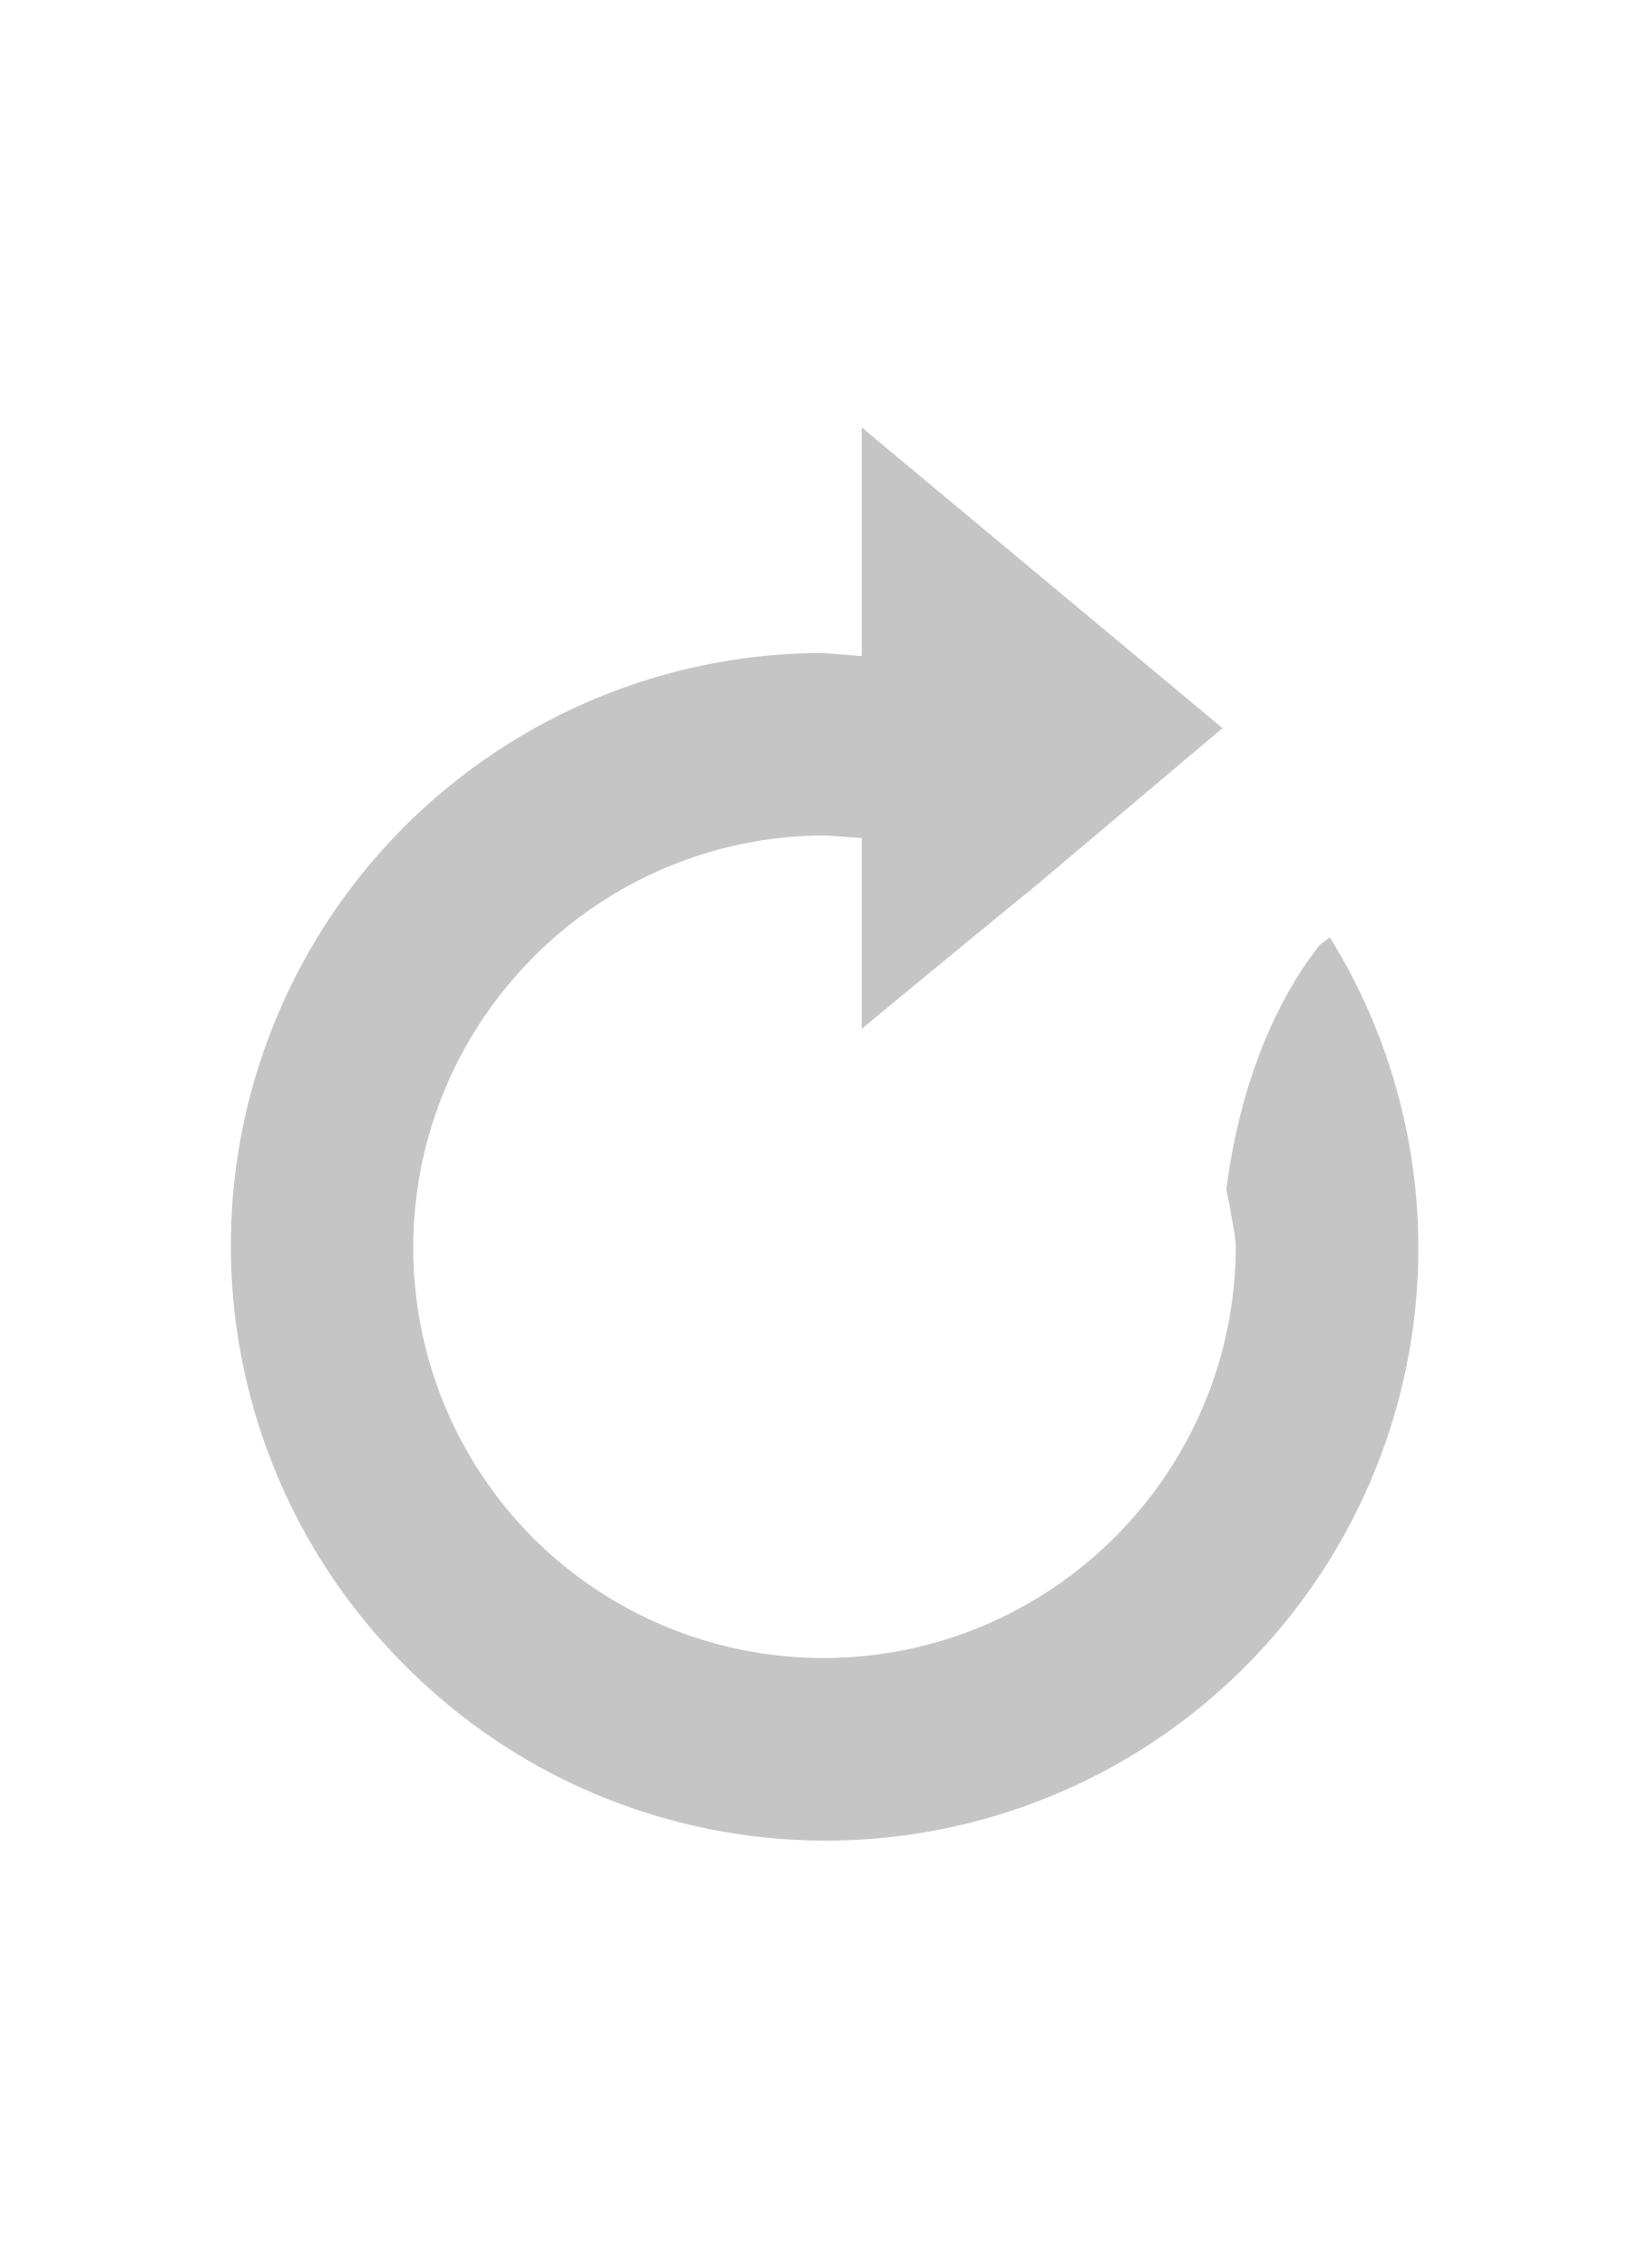
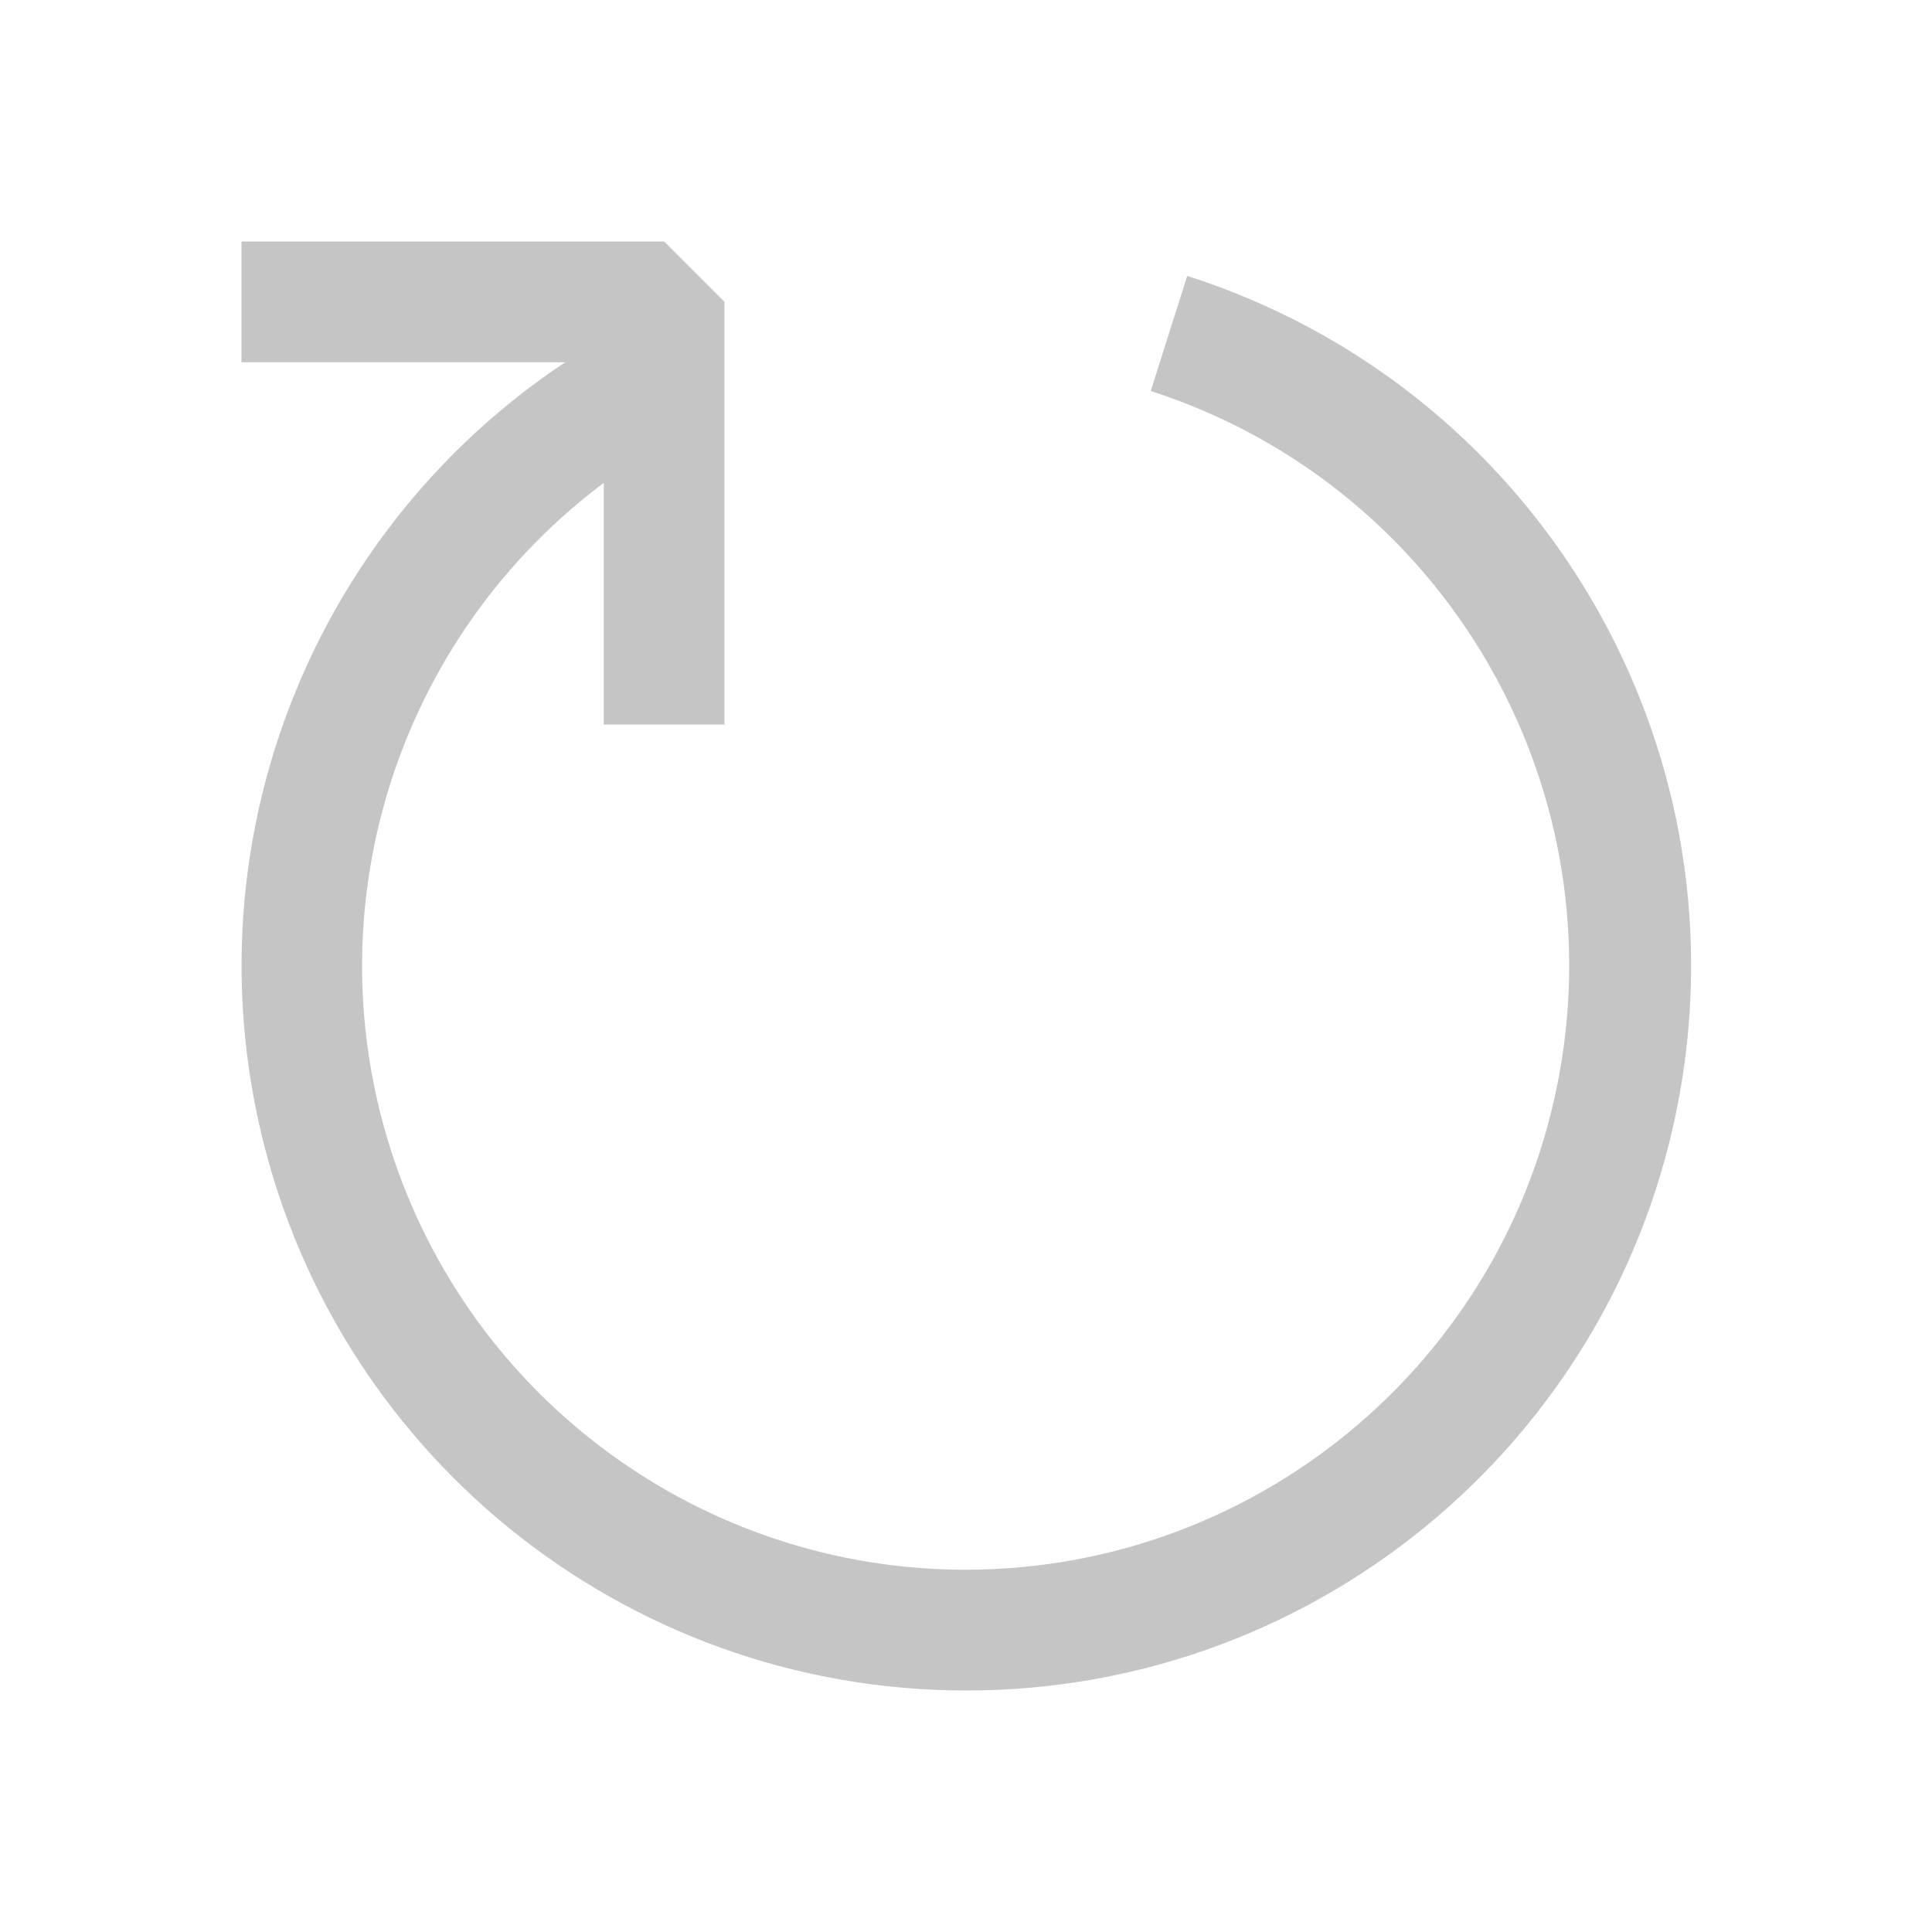
- <svg xmlns="http://www.w3.org/2000/svg" viewBox="0 0 16 22">
-   <path fill="#C5C5C5" d="m12.901,9.092l-0.094,0.071c-0.269,0.333 -0.746,1.096 -0.91,2.375c0.057,0.277 0.092,0.495 0.092,0.545c0,2.206 -1.794,4 -4,4a3.986,3.986 0 0 1 -2.817,-1.164a3.987,3.987 0 0 1 -1.163,-2.815c0,-2.206 1.794,-4 4,-4l0.351,0.025l0,1.85s1.626,-1.342 1.631,-1.339l1.869,-1.577l-3.5,-2.917l0,2.218l-0.371,-0.03a5.75,5.75 0 0 0 -4.055,9.826a5.75,5.75 0 0 0 9.826,-4.056a5.725,5.725 0 0 0 -0.859,-3.012z" />
+ <svg xmlns="http://www.w3.org/2000/svg" width="16" height="16" viewBox="0 0 16 16" fill="#C5C5C5">
+   <path fill-rule="evenodd" clip-rule="evenodd" d="M5.563 2.516A6.001 6.001 0 0 0 8 14 6 6 0 0 0 9.832 2.285l-.302.953A5.002 5.002 0 0 1 8 13a5 5 0 0 1-2.88-9.088l.443-1.396z" />
+   <path fill-rule="evenodd" clip-rule="evenodd" d="M5 3H2V2h3.5l.5.5V6H5V3z" />
</svg>
